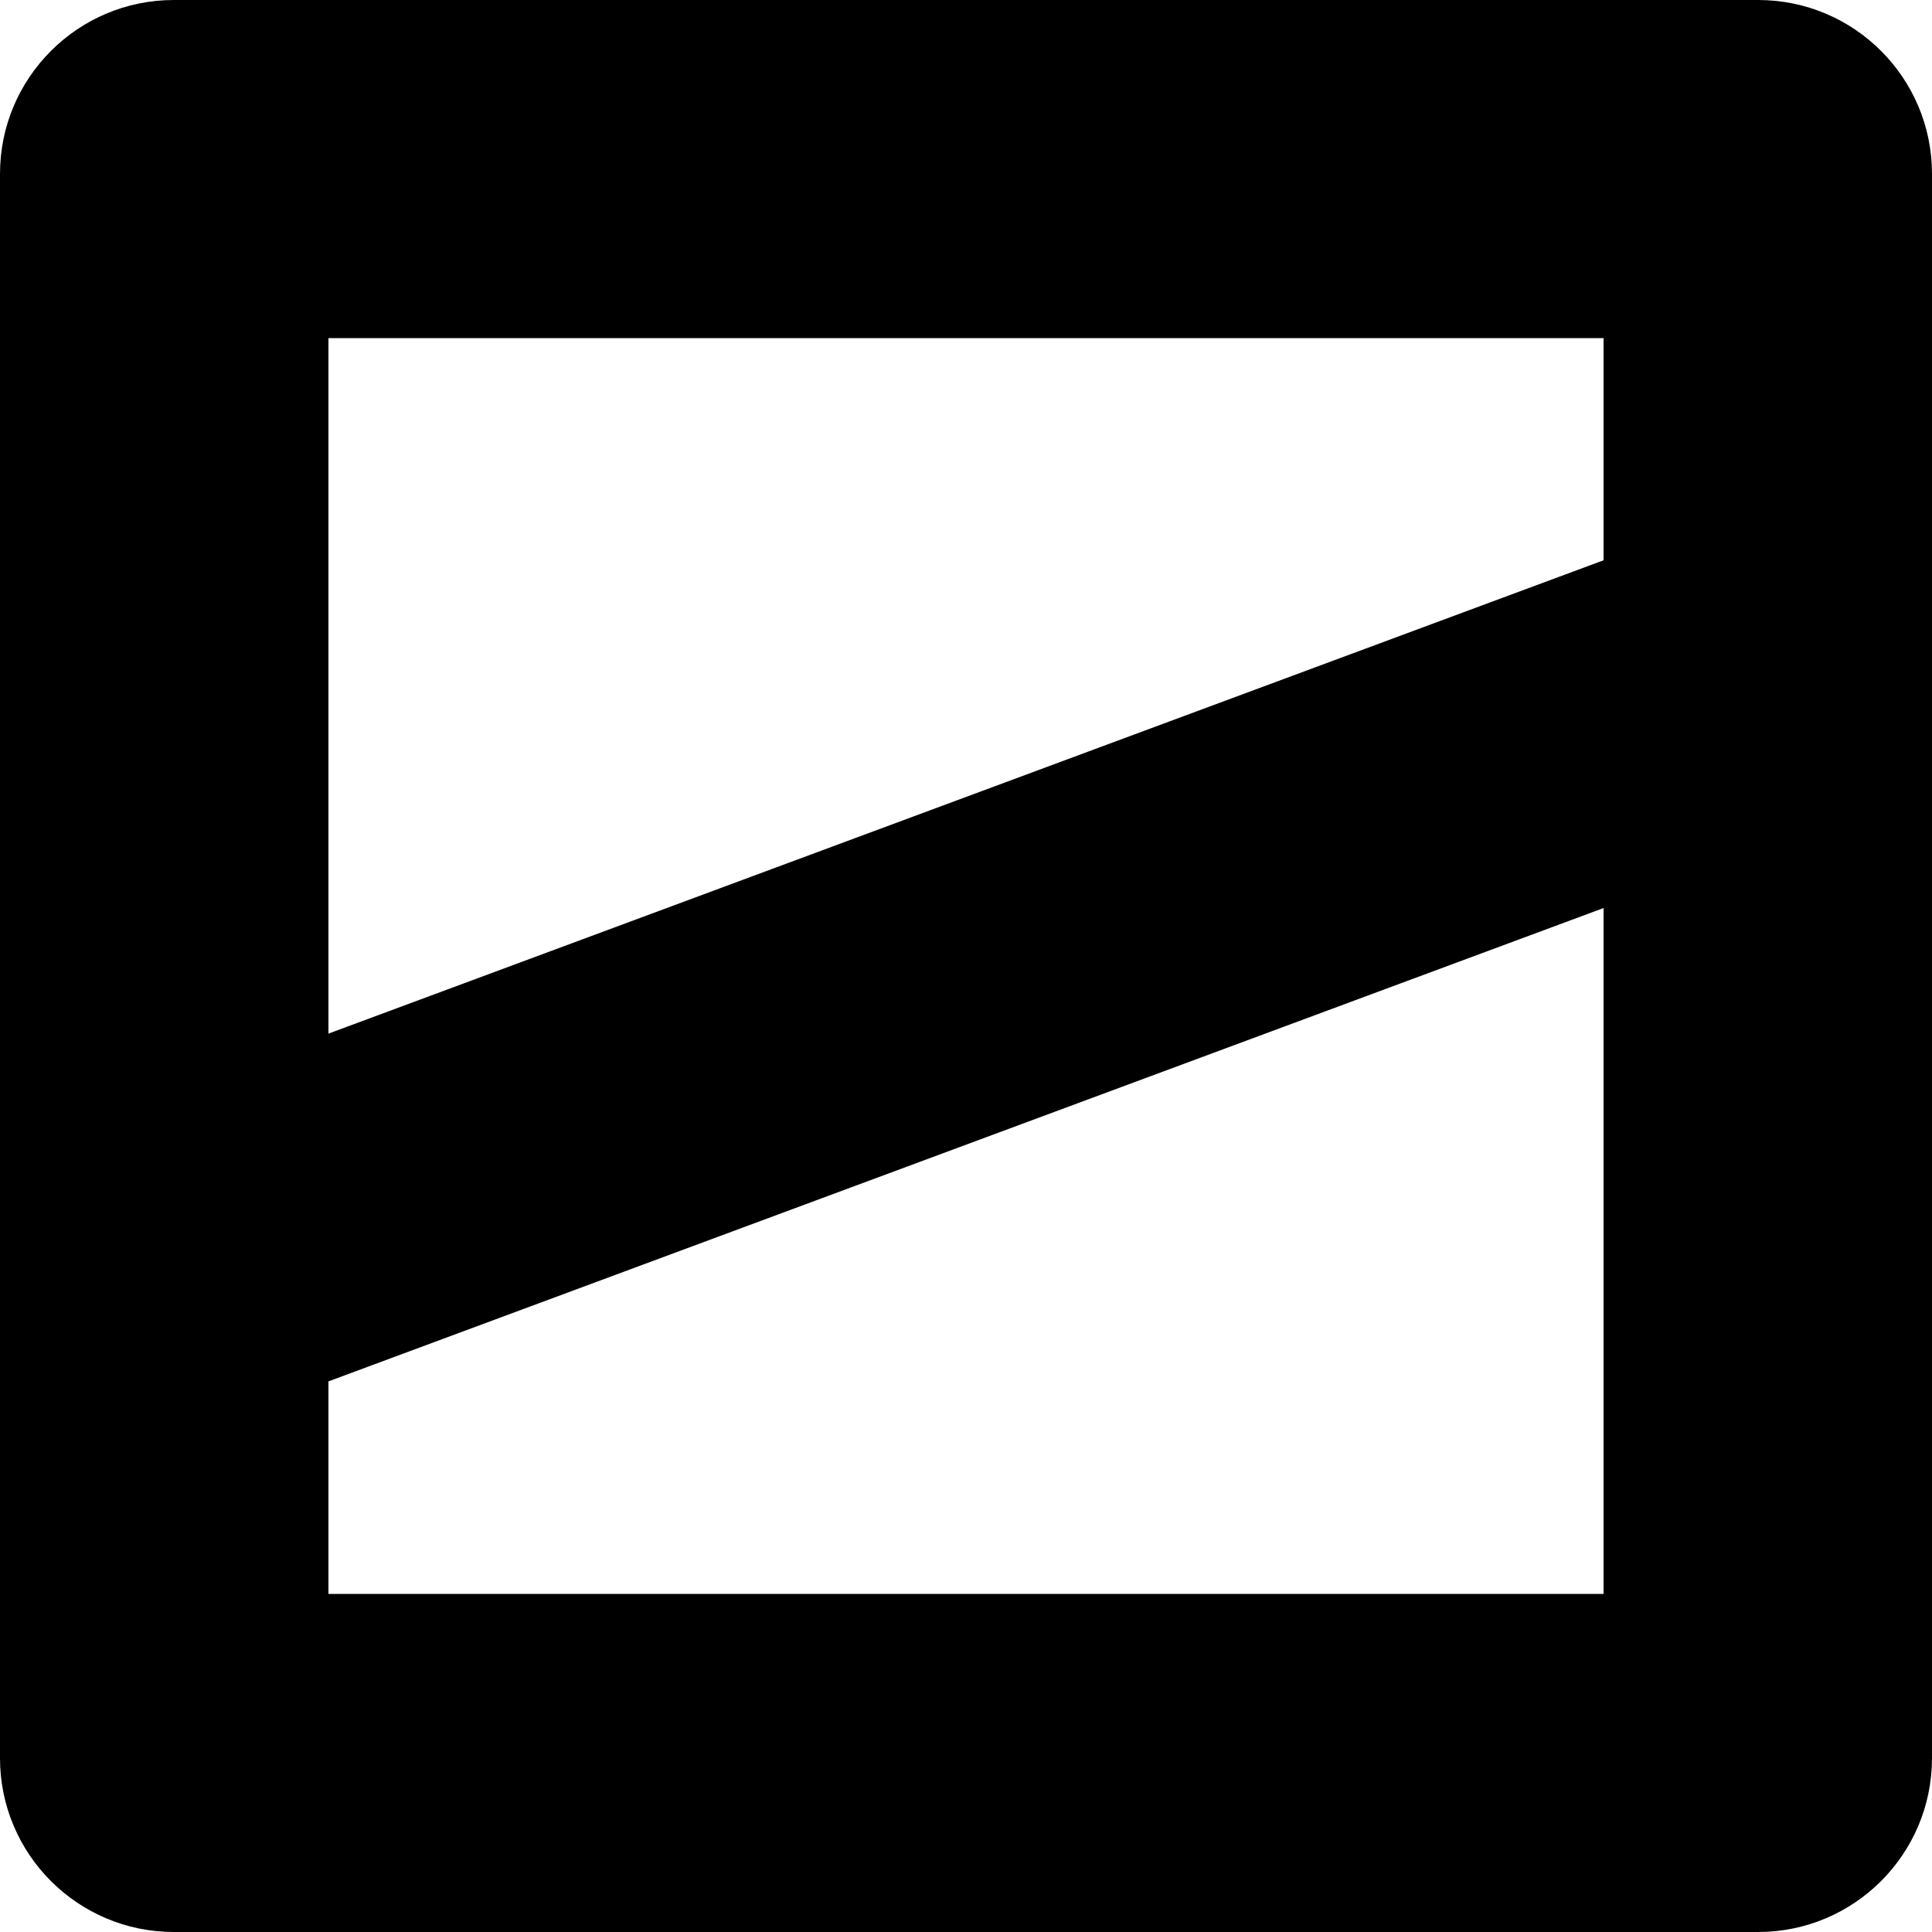
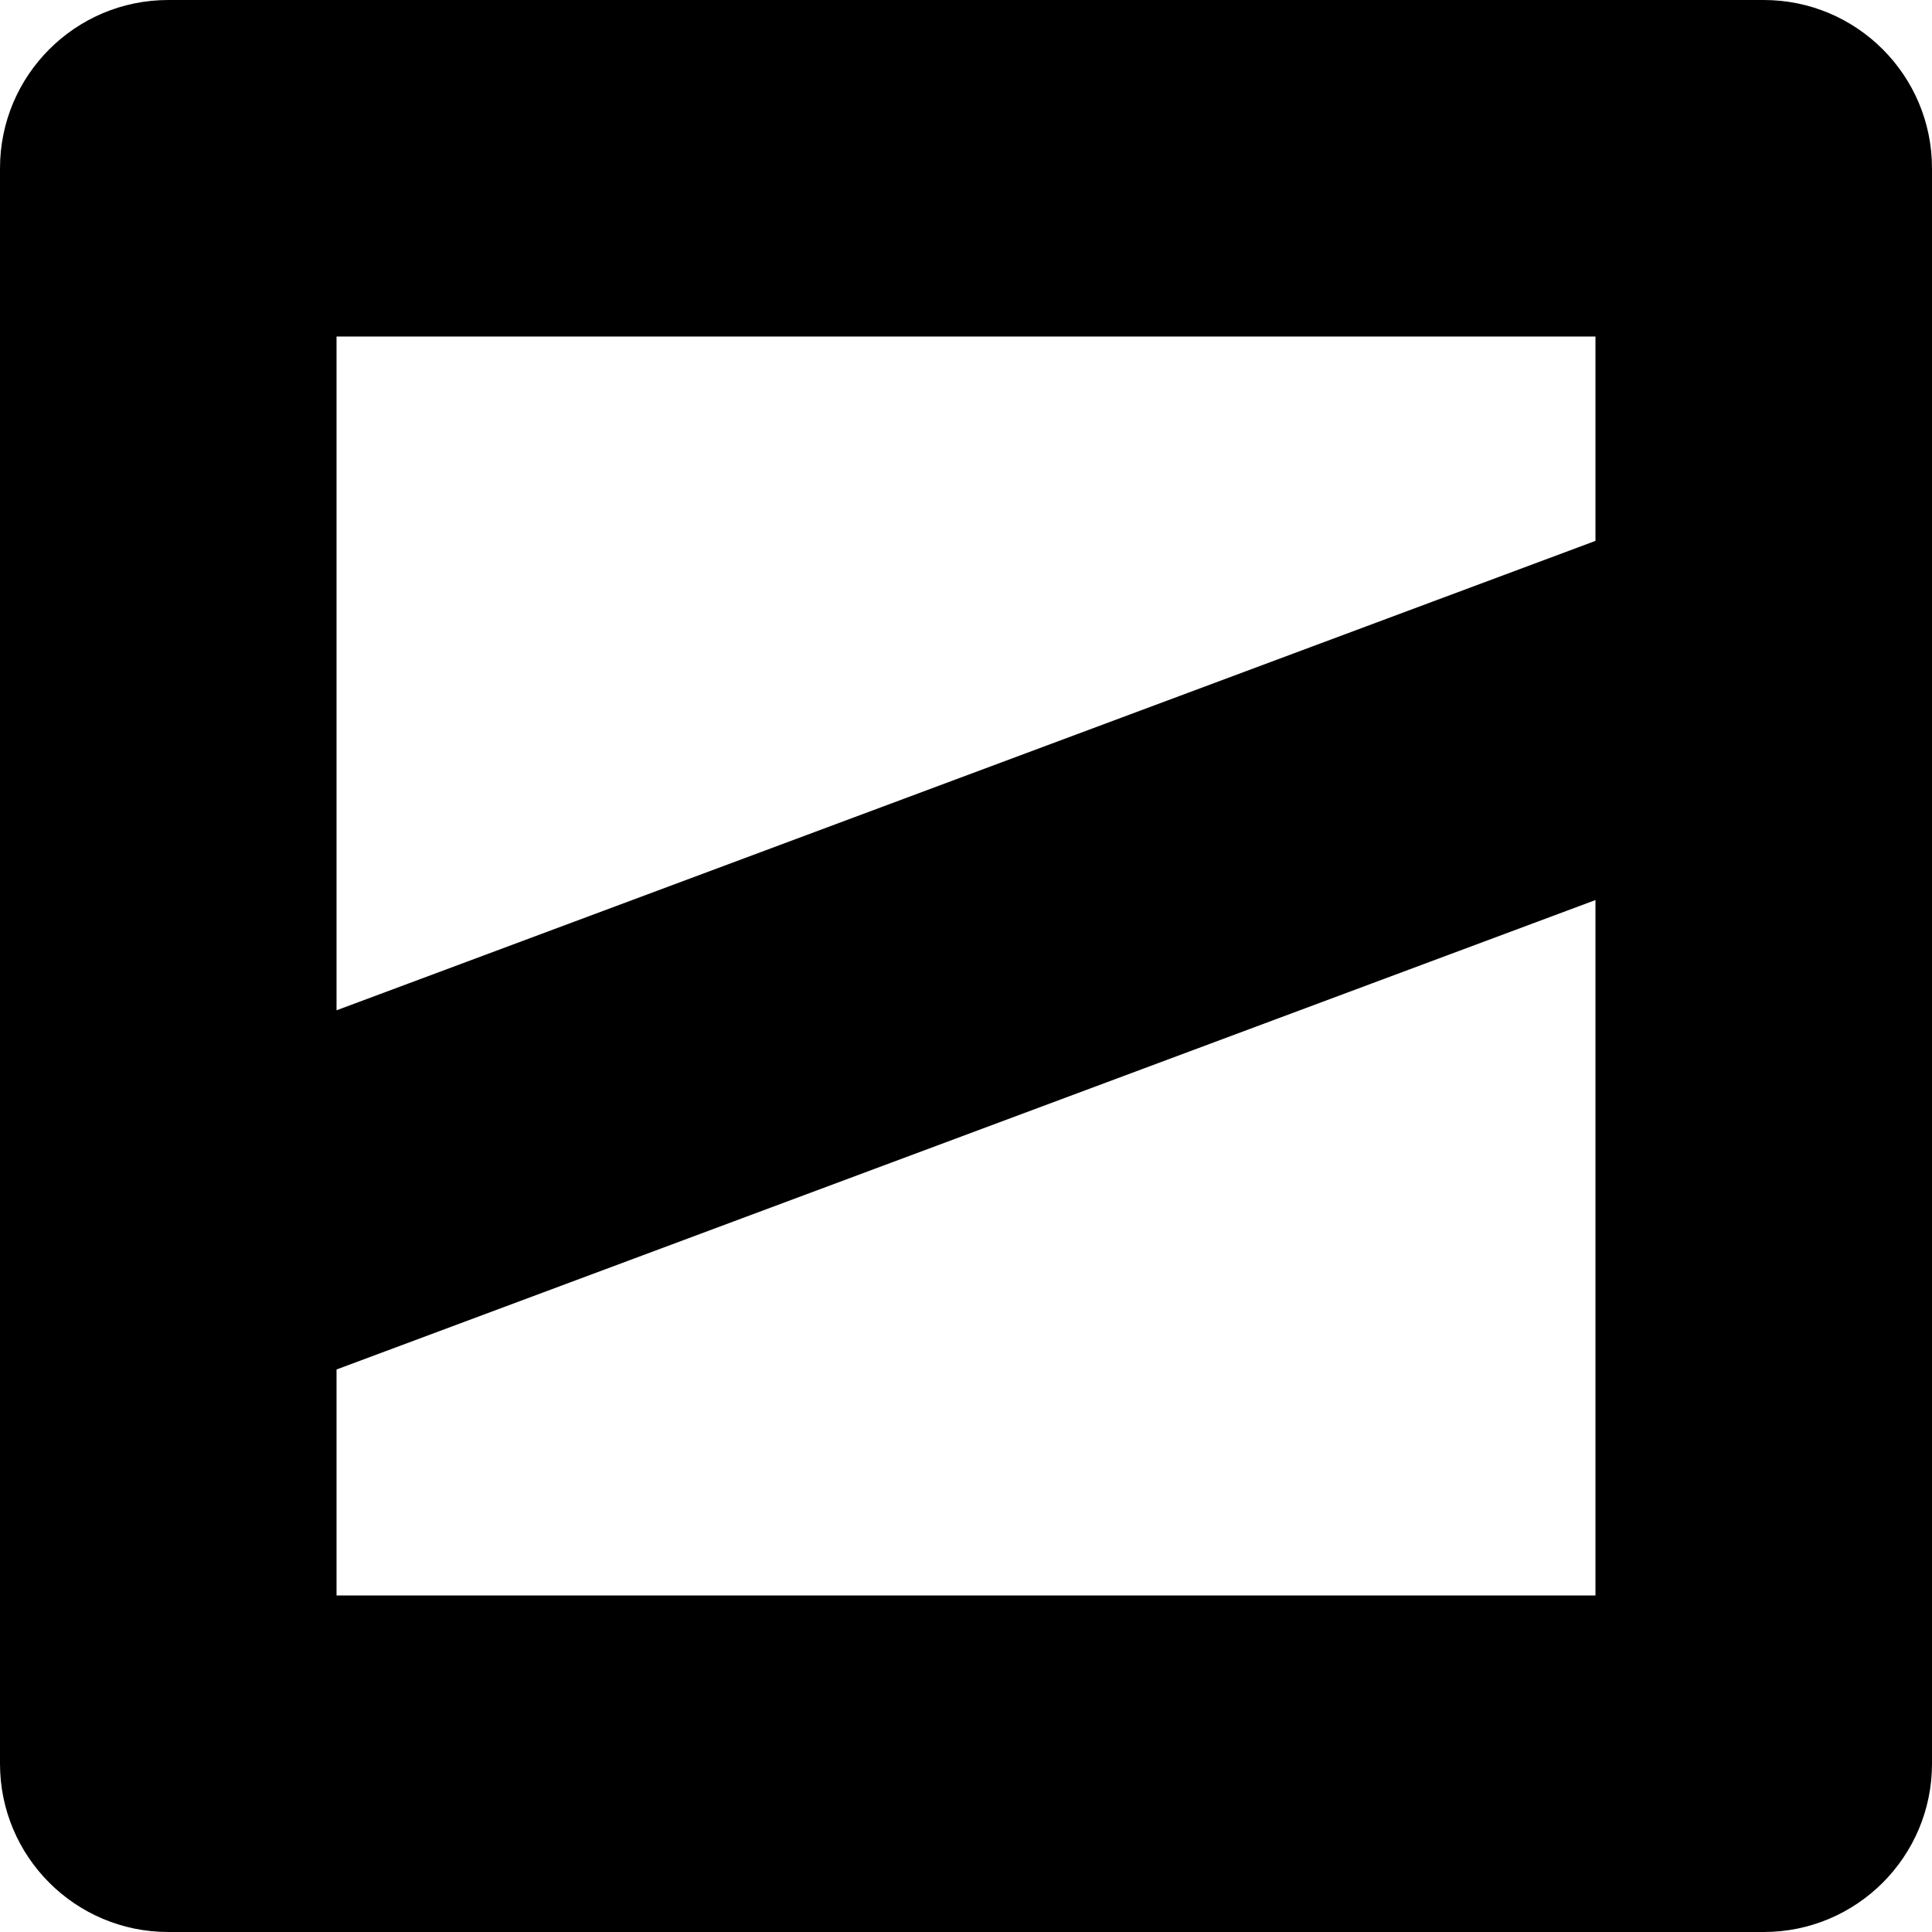
- <svg xmlns="http://www.w3.org/2000/svg" viewBox="0 0 1000 1000">
-   <path fill="#000" fill-rule="evenodd" d="M90 0h820a90 90 0 0 1 90 90v820a90 90 0 0 1-90 90H90a90 90 0 0 1-90-90V90A90 90 0 0 1 90 0ZM170 175v360l660-245V175ZM170 715v110h660V470Z" />
+ <svg xmlns="http://www.w3.org/2000/svg" viewBox="0 0 199.804 199.804" role="img" aria-label="Heleospace mark">
+   <g fill="#000000">
+     <g fill-rule="evenodd" transform="translate(-141.598 -651.598)">
+       <path d="M341.402,669L341.402,834C341.402,843.611 333.611,851.402 324,851.402L159,851.402C149.389,851.402 141.598,843.611 141.598,834L141.598,669C141.598,659.389 149.389,651.598 159,651.598L324,651.598C333.611,651.598 341.402,659.389 341.402,669ZM306.598,707.535L306.598,686.402L176.402,686.402L176.402,756.082L306.598,707.535ZM176.402,793.228L176.402,816.598L306.598,816.598L306.598,744.68L176.402,793.228Z" />
+     </g>
+   </g>
</svg>
